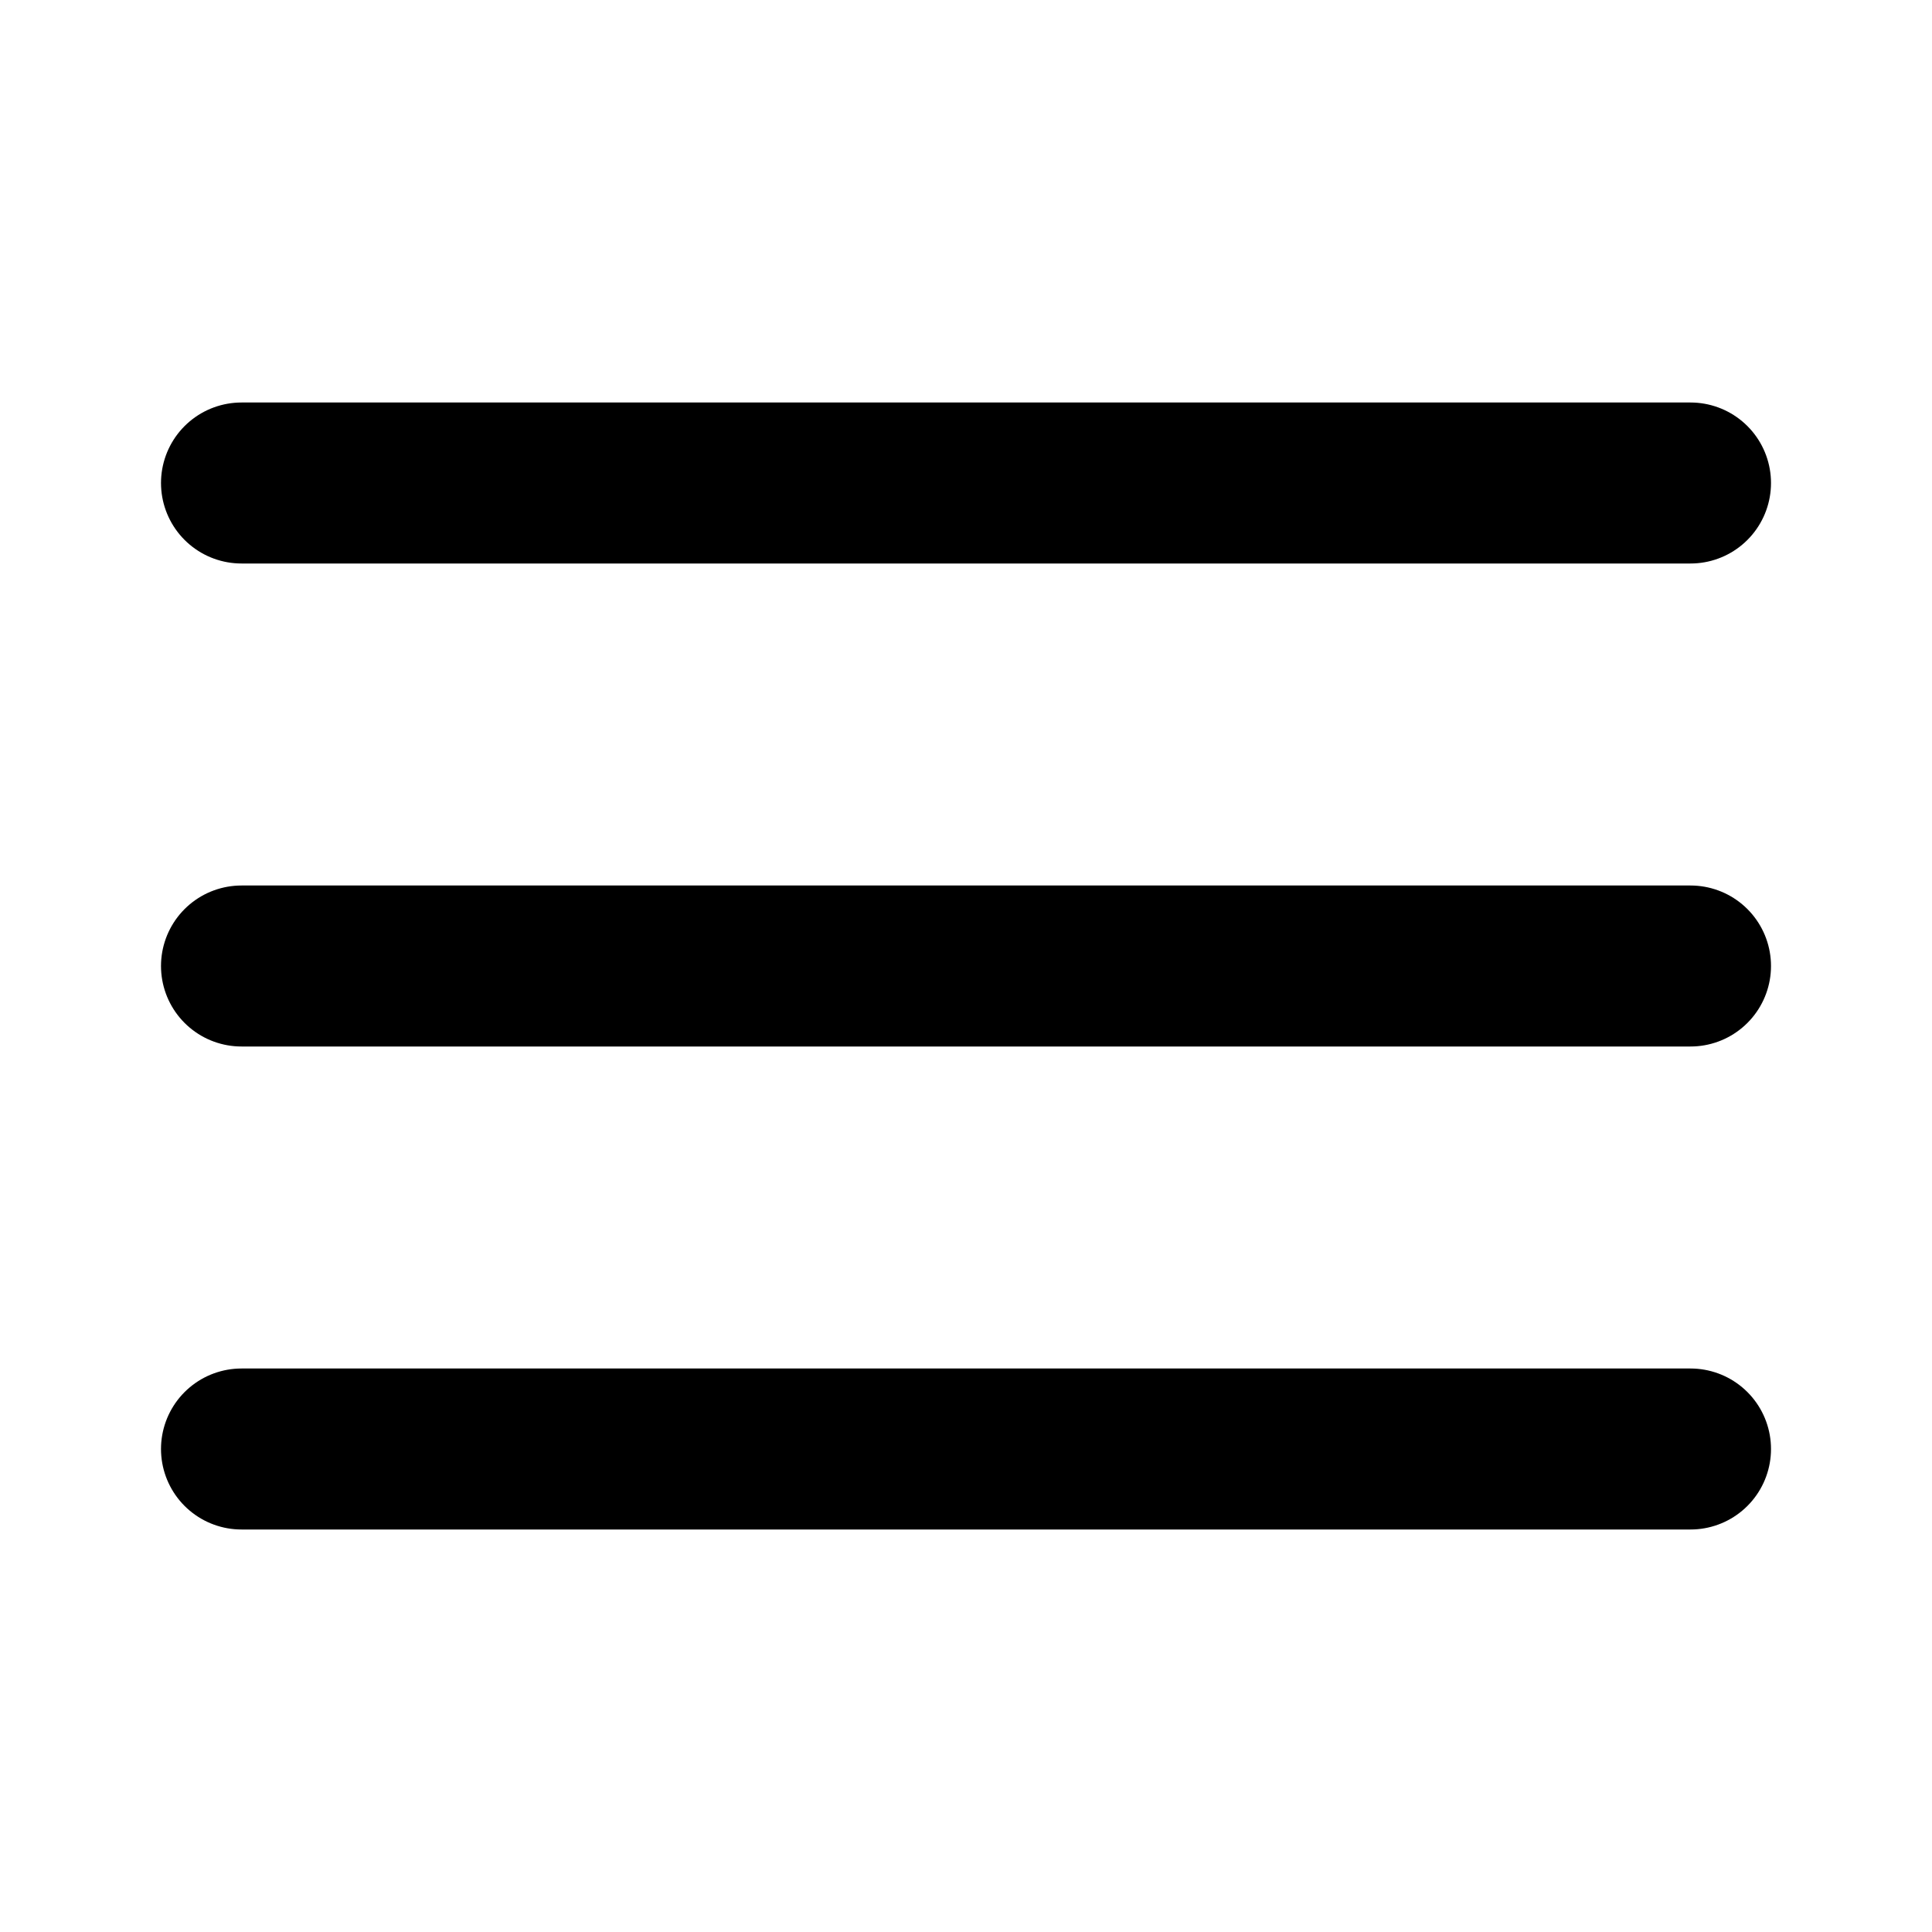
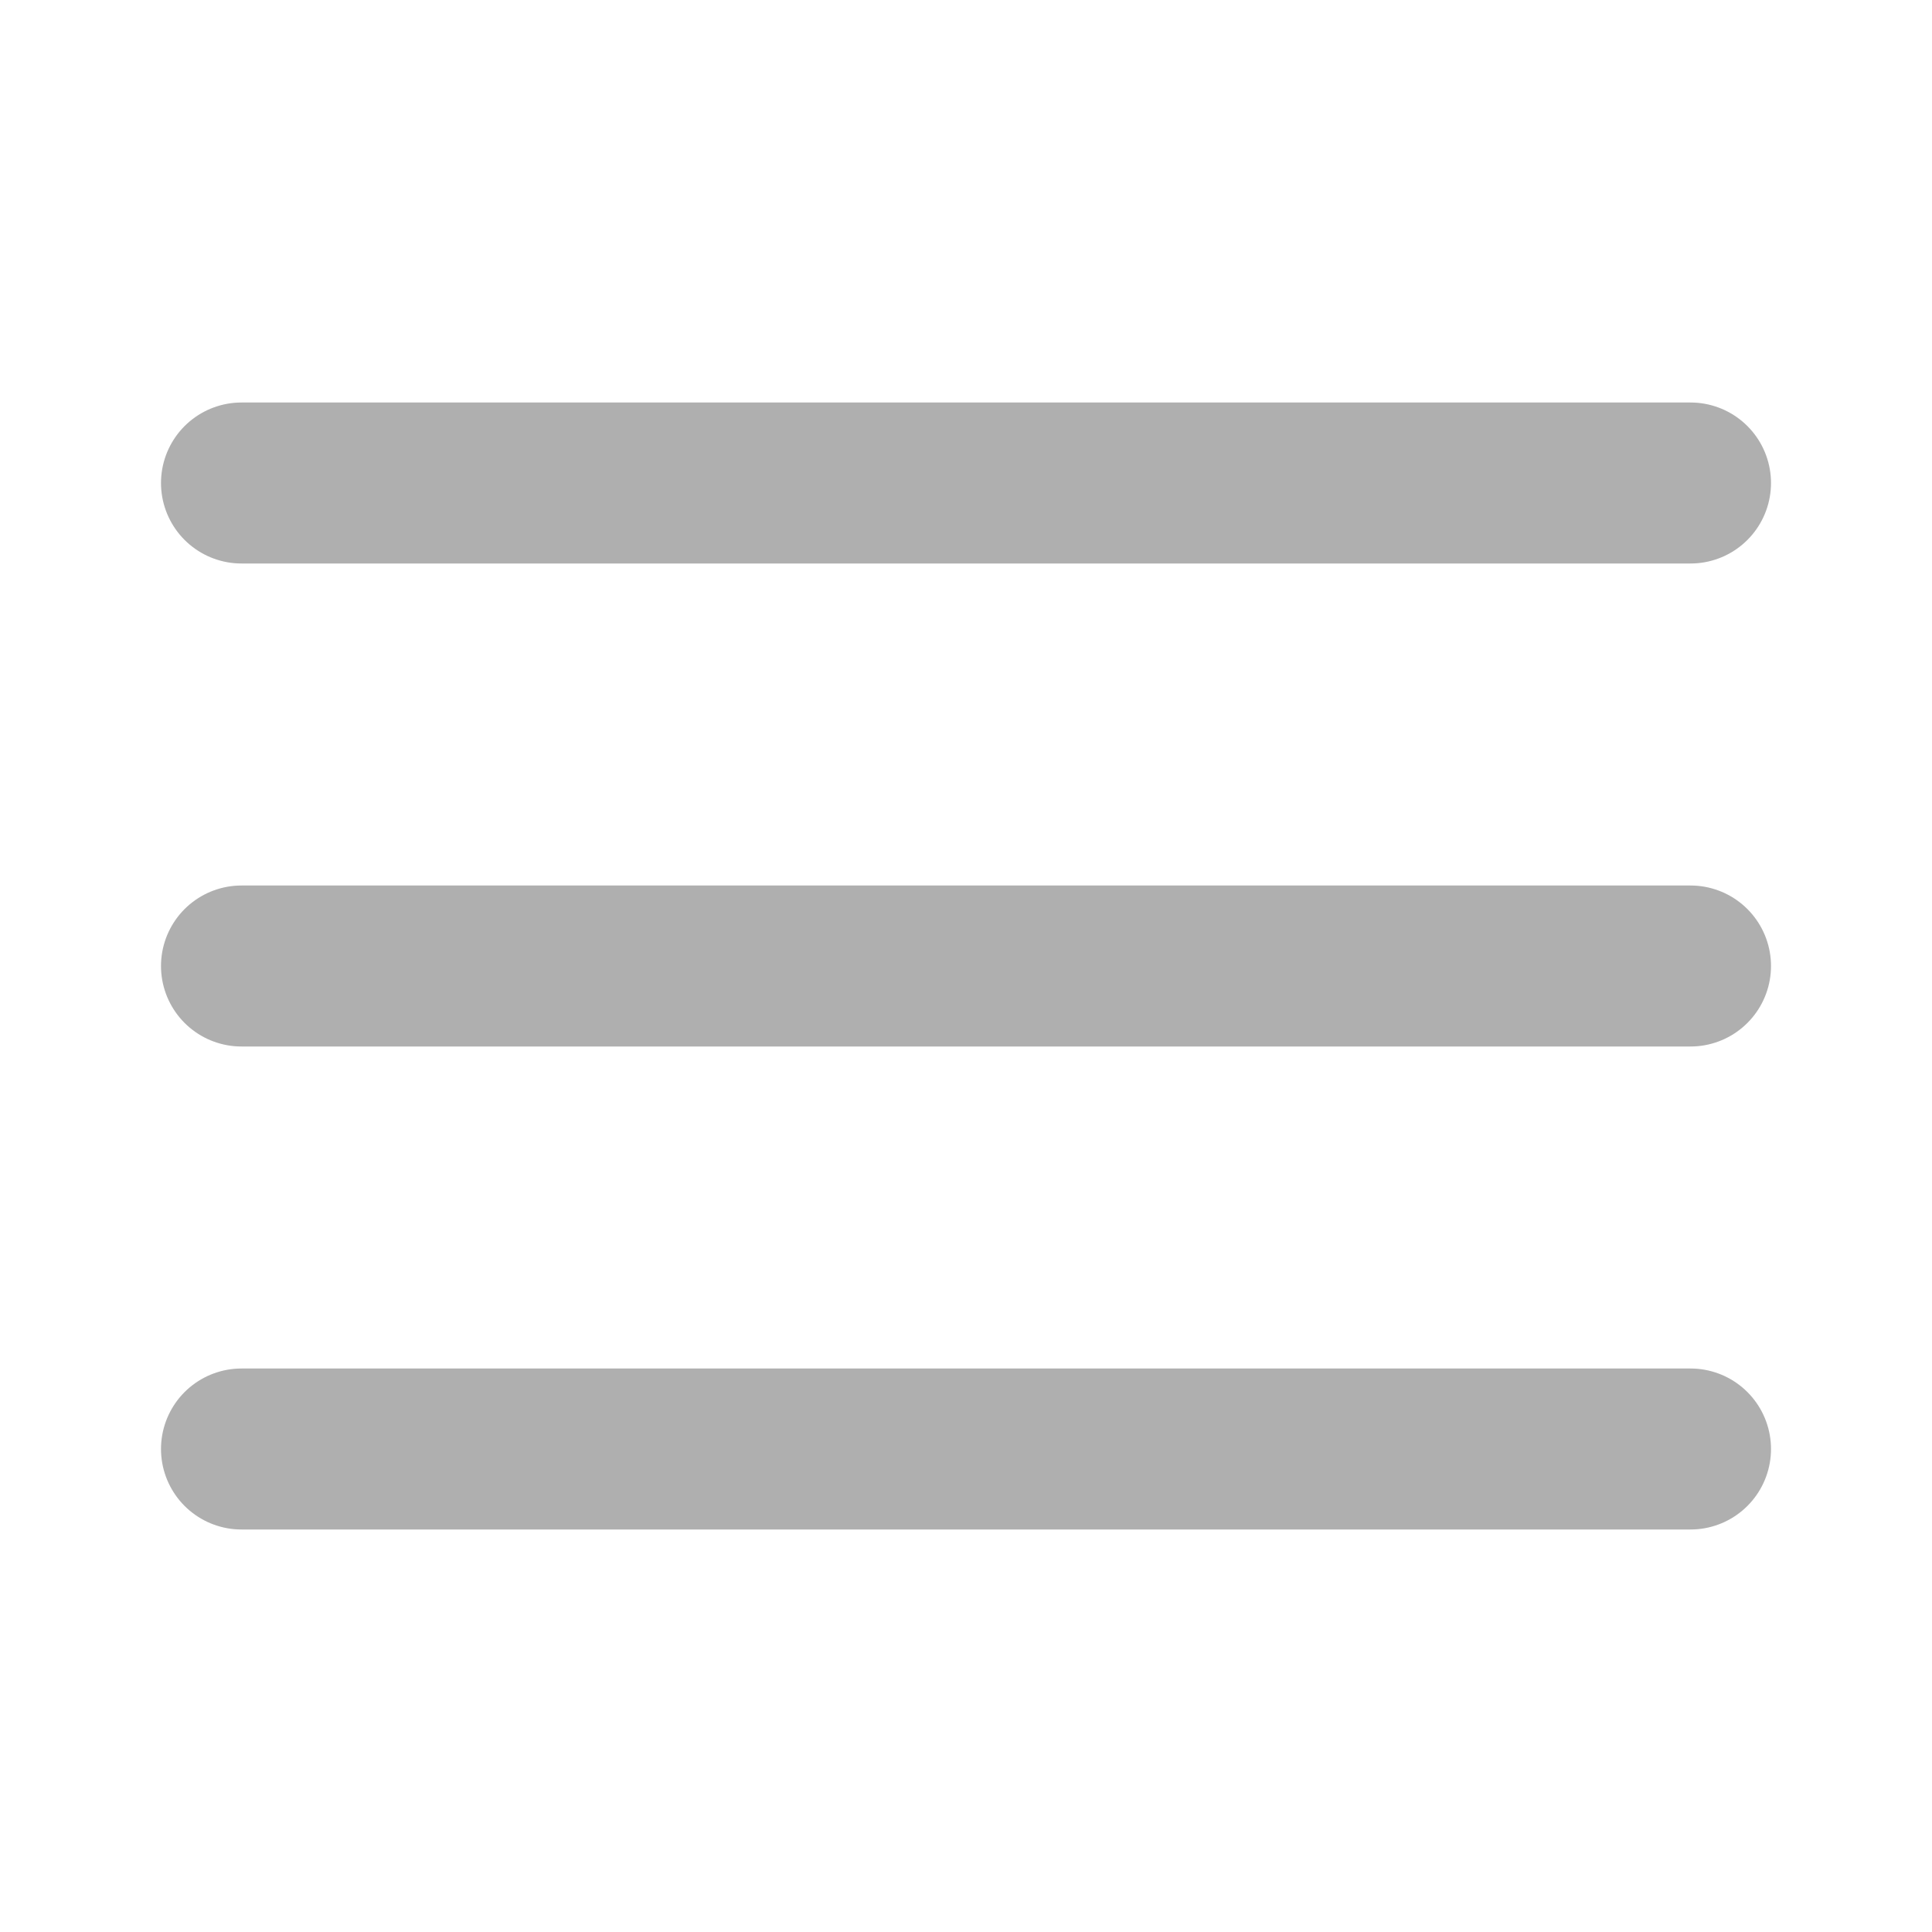
- <svg xmlns="http://www.w3.org/2000/svg" class="feather feather-menu" fill="none" height="24" stroke="currentColor" stroke-linecap="round" stroke-linejoin="round" stroke-width="2" viewBox="0 0 24 24" width="24">
+ <svg xmlns="http://www.w3.org/2000/svg" class="feather feather-menu" fill="none" height="24" stroke="#00000050" stroke-linecap="round" stroke-linejoin="round" stroke-width="2" viewBox="0 0 24 24" width="24">
  <line x1="3" x2="21" y1="12" y2="12" />
  <line x1="3" x2="21" y1="6" y2="6" />
  <line x1="3" x2="21" y1="18" y2="18" />
</svg>
